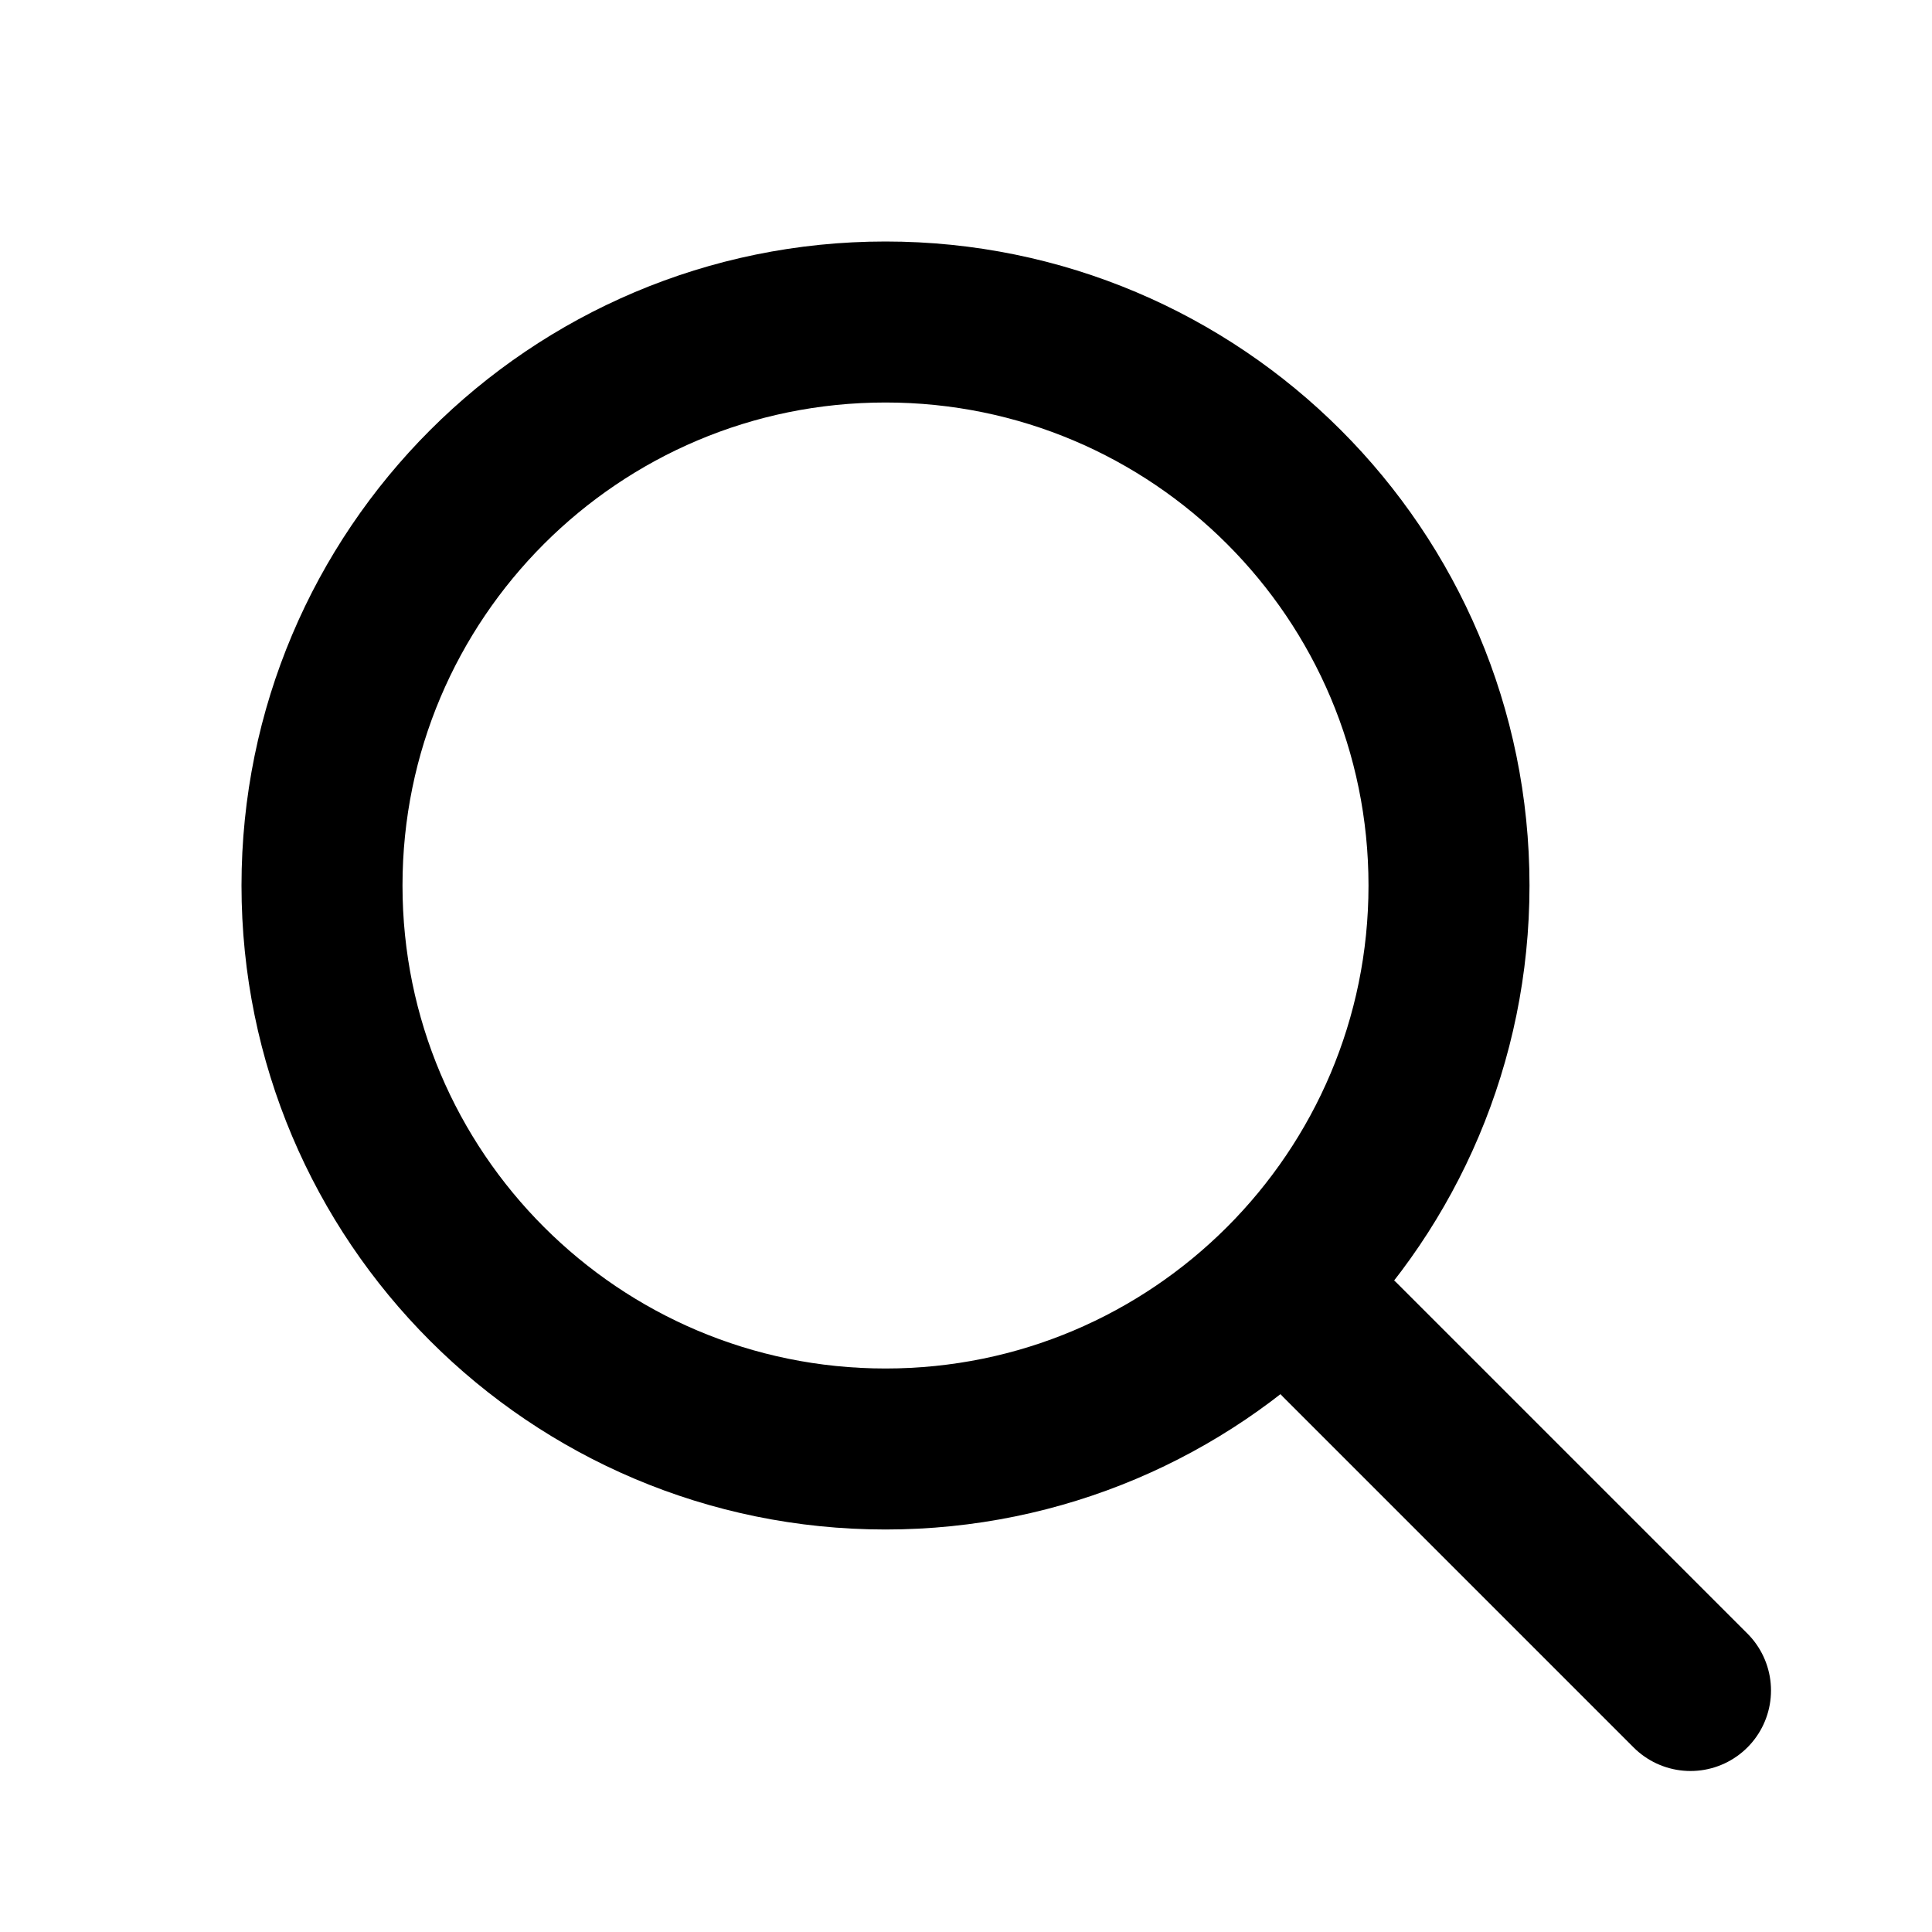
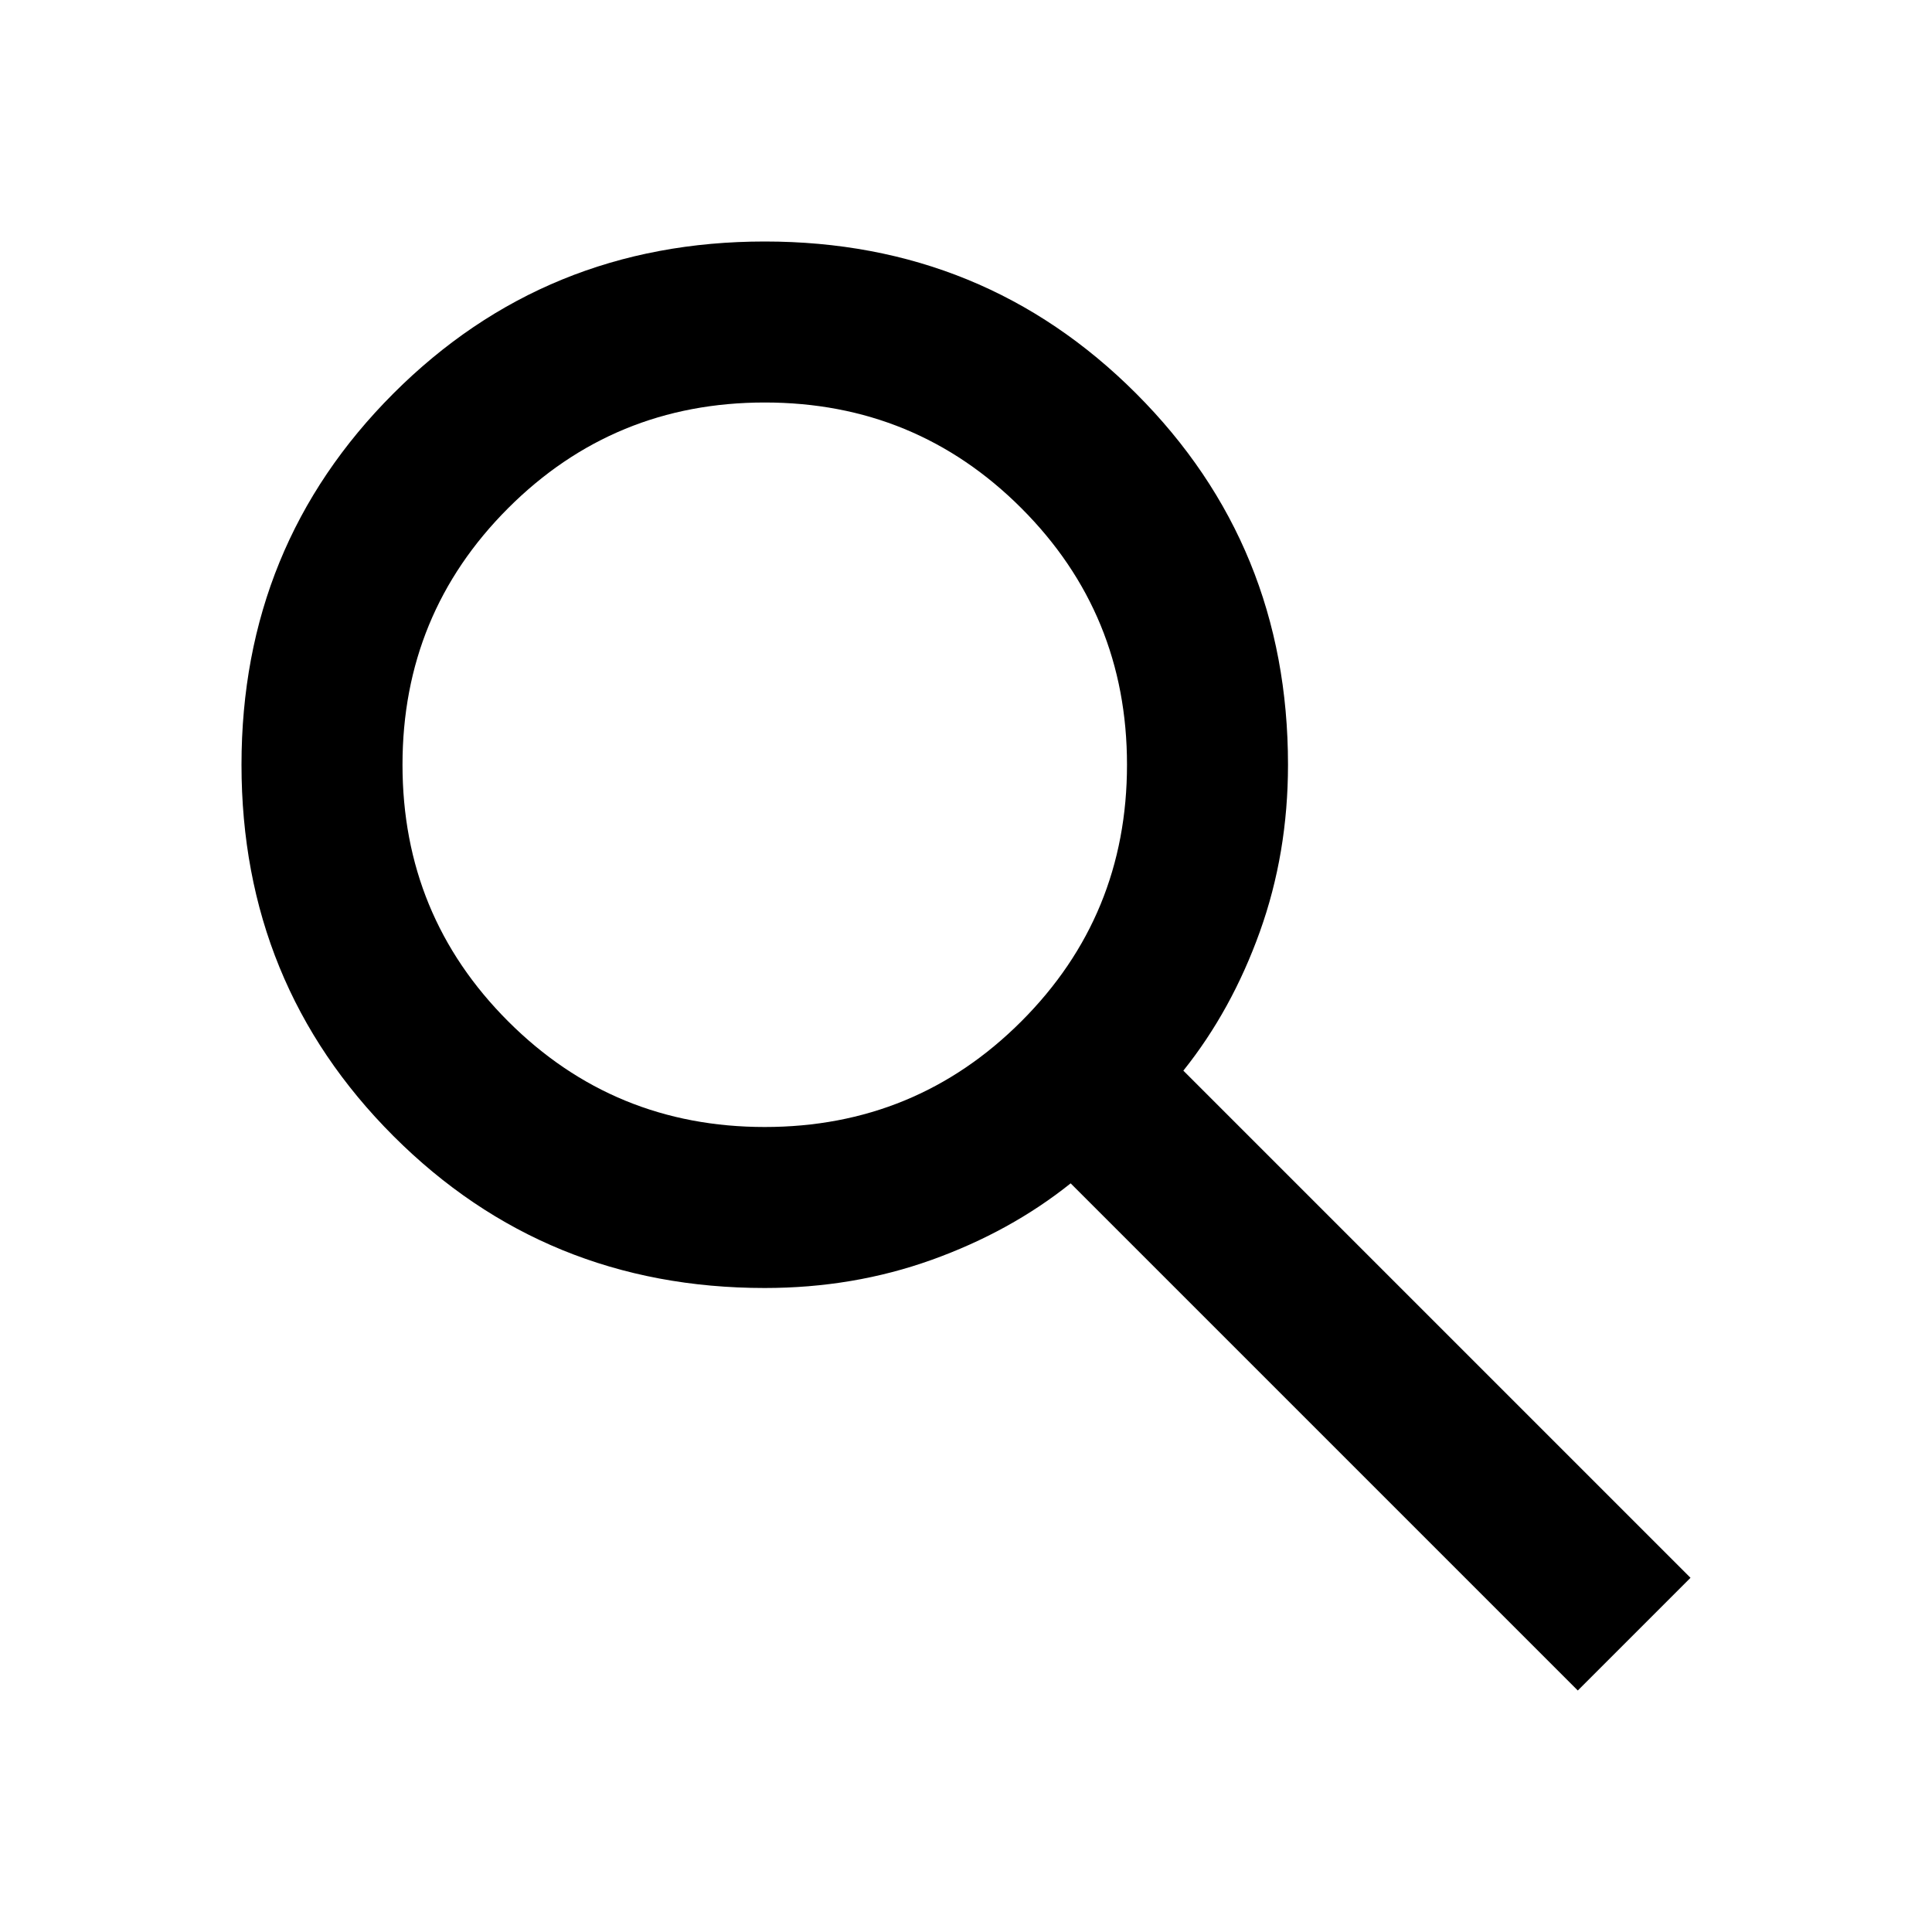
- <svg xmlns="http://www.w3.org/2000/svg" viewBox="0 0 24 24" fill="none" stroke="#000" stroke-width="2" stroke-linecap="round" stroke-linejoin="round">
-   <circle cx="11" cy="11" r="7" />
-   <line x1="21" y1="21" x2="16.65" y2="16.65" />
+ <svg xmlns="http://www.w3.org/2000/svg" height="24" viewBox="0 -960 960 960" width="24">
+   <path d="M784-120 532-372q-30 24-69 38t-83 14q-109 0-184.5-75.5T120-580q0-109 75.5-184.5T380-840q109 0 184.5 75.5T640-580q0 44-14 83t-38 69l252 252-56 56ZM380-400q75 0 127.5-52.5T560-580q0-75-52.5-127.5T380-760q-75 0-127.5 52.5T200-580q0 75 52.5 127.5T380-400Z" />
</svg>
